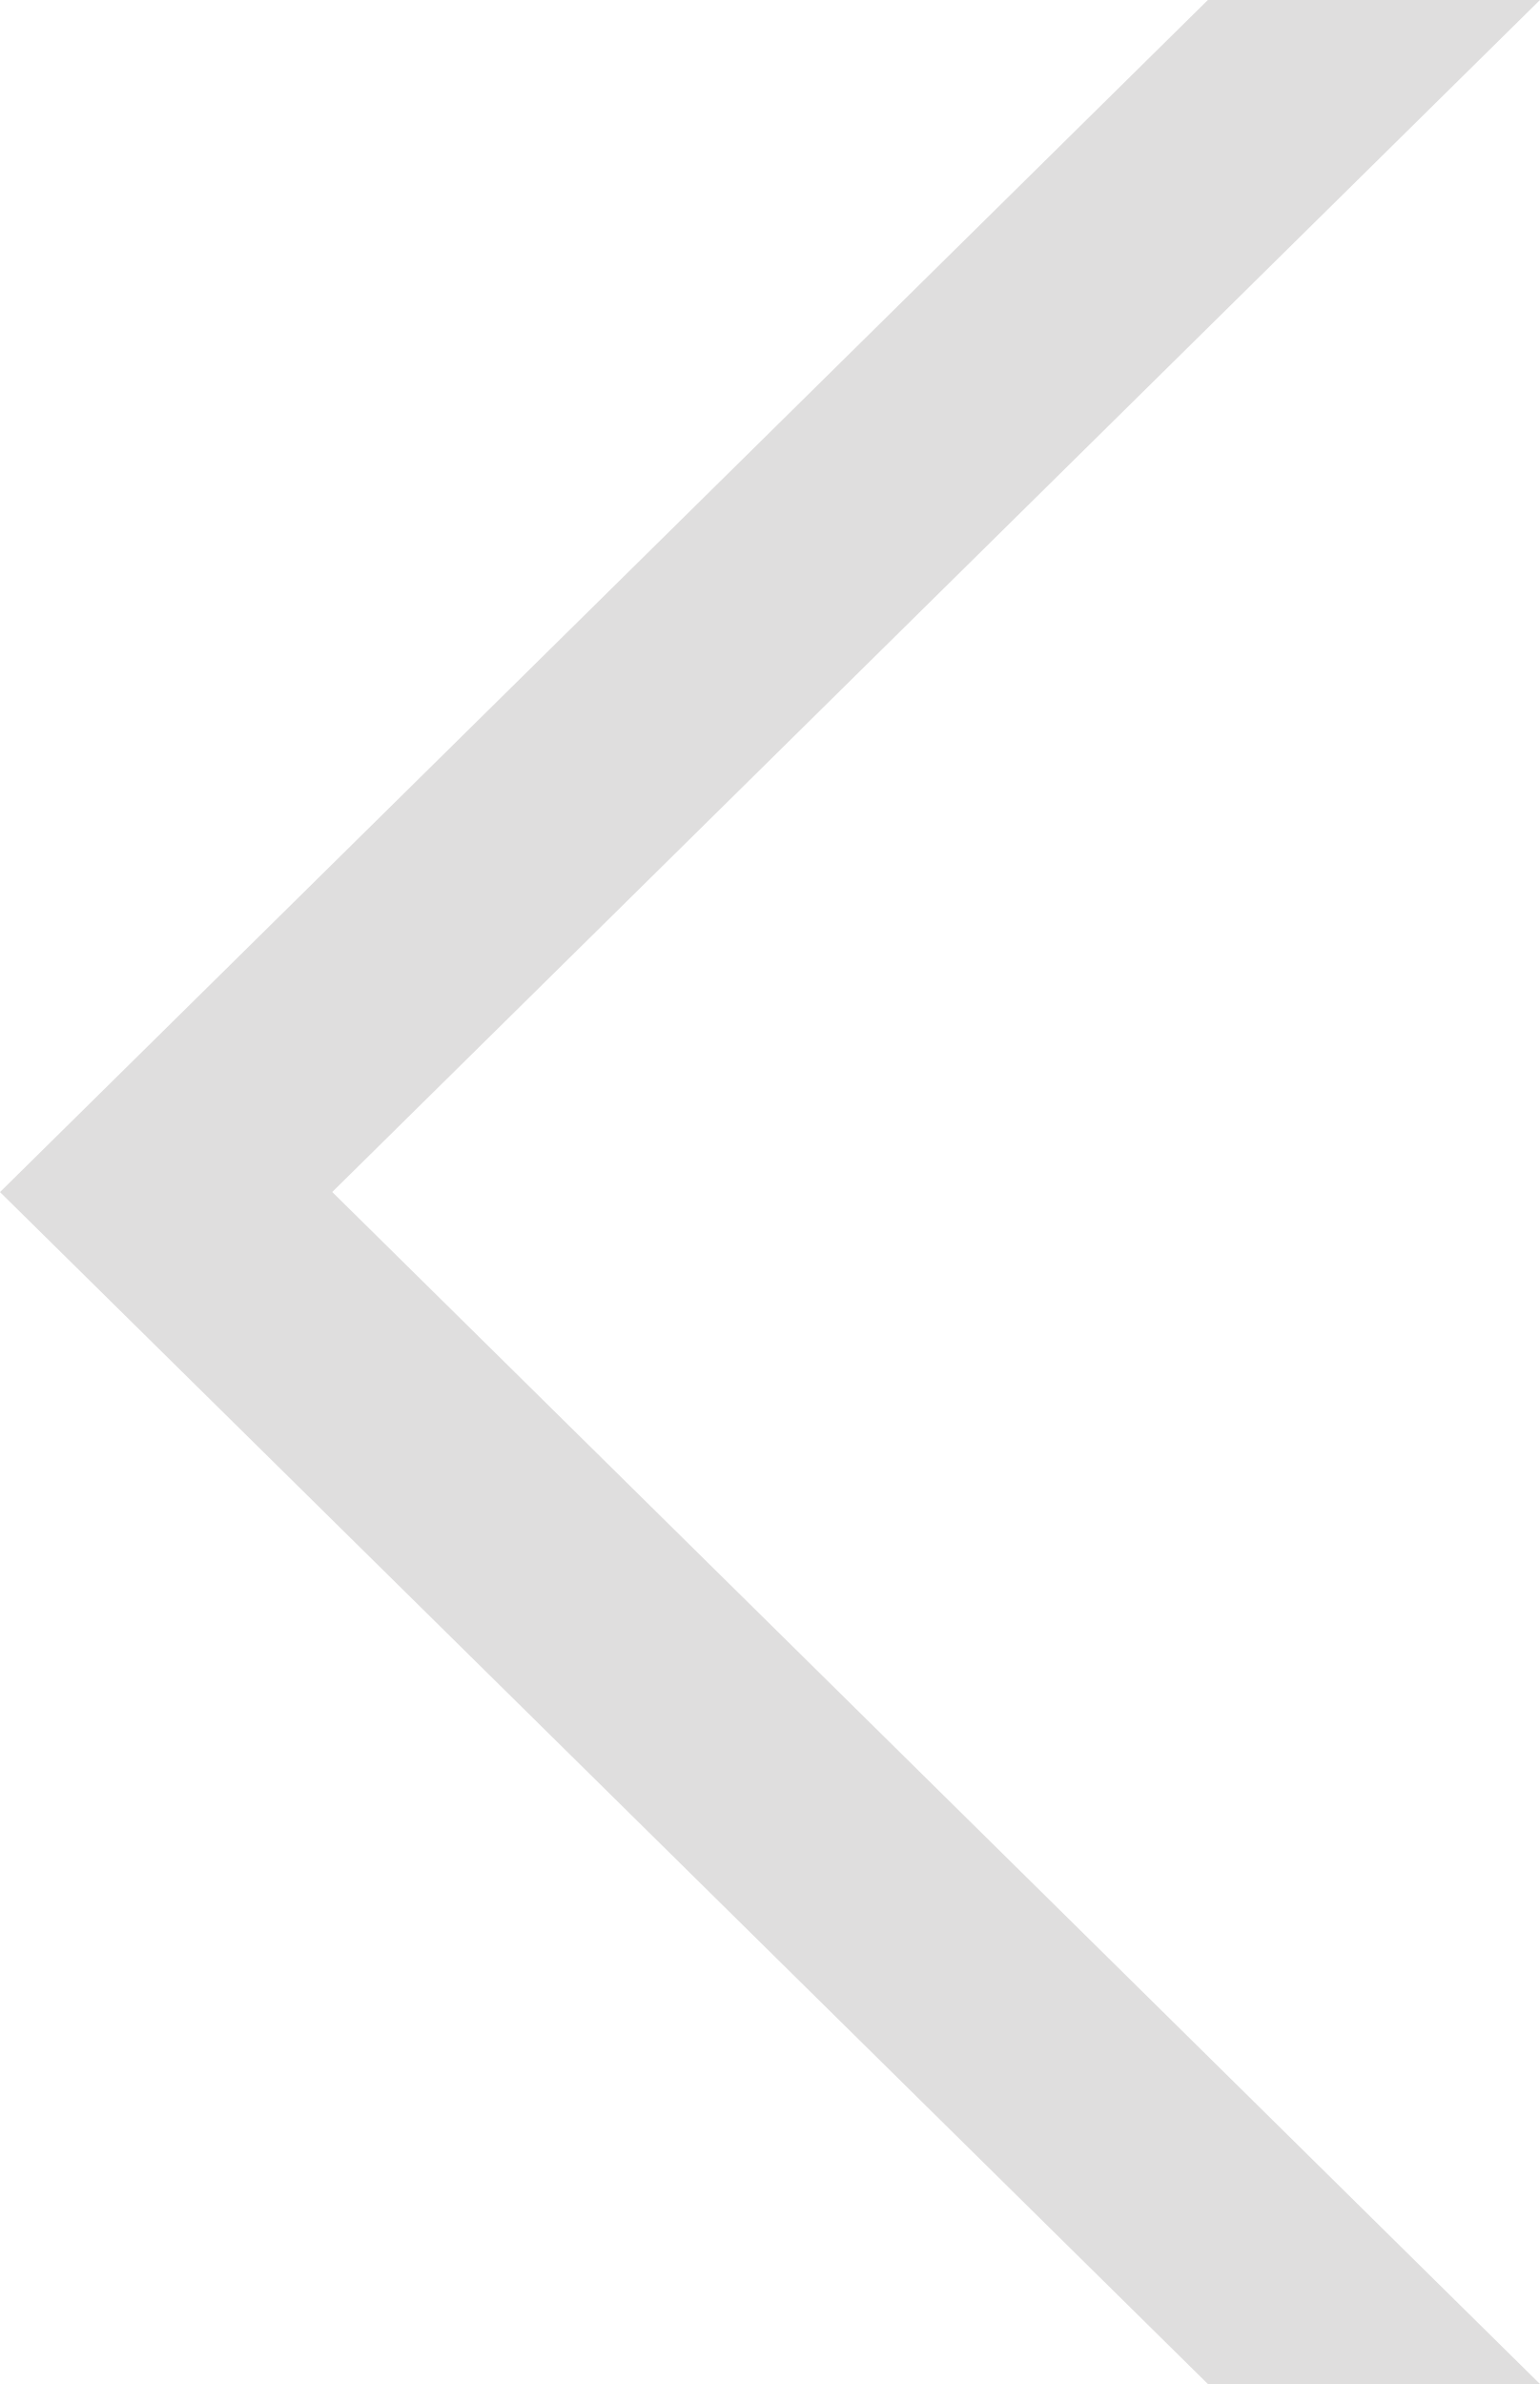
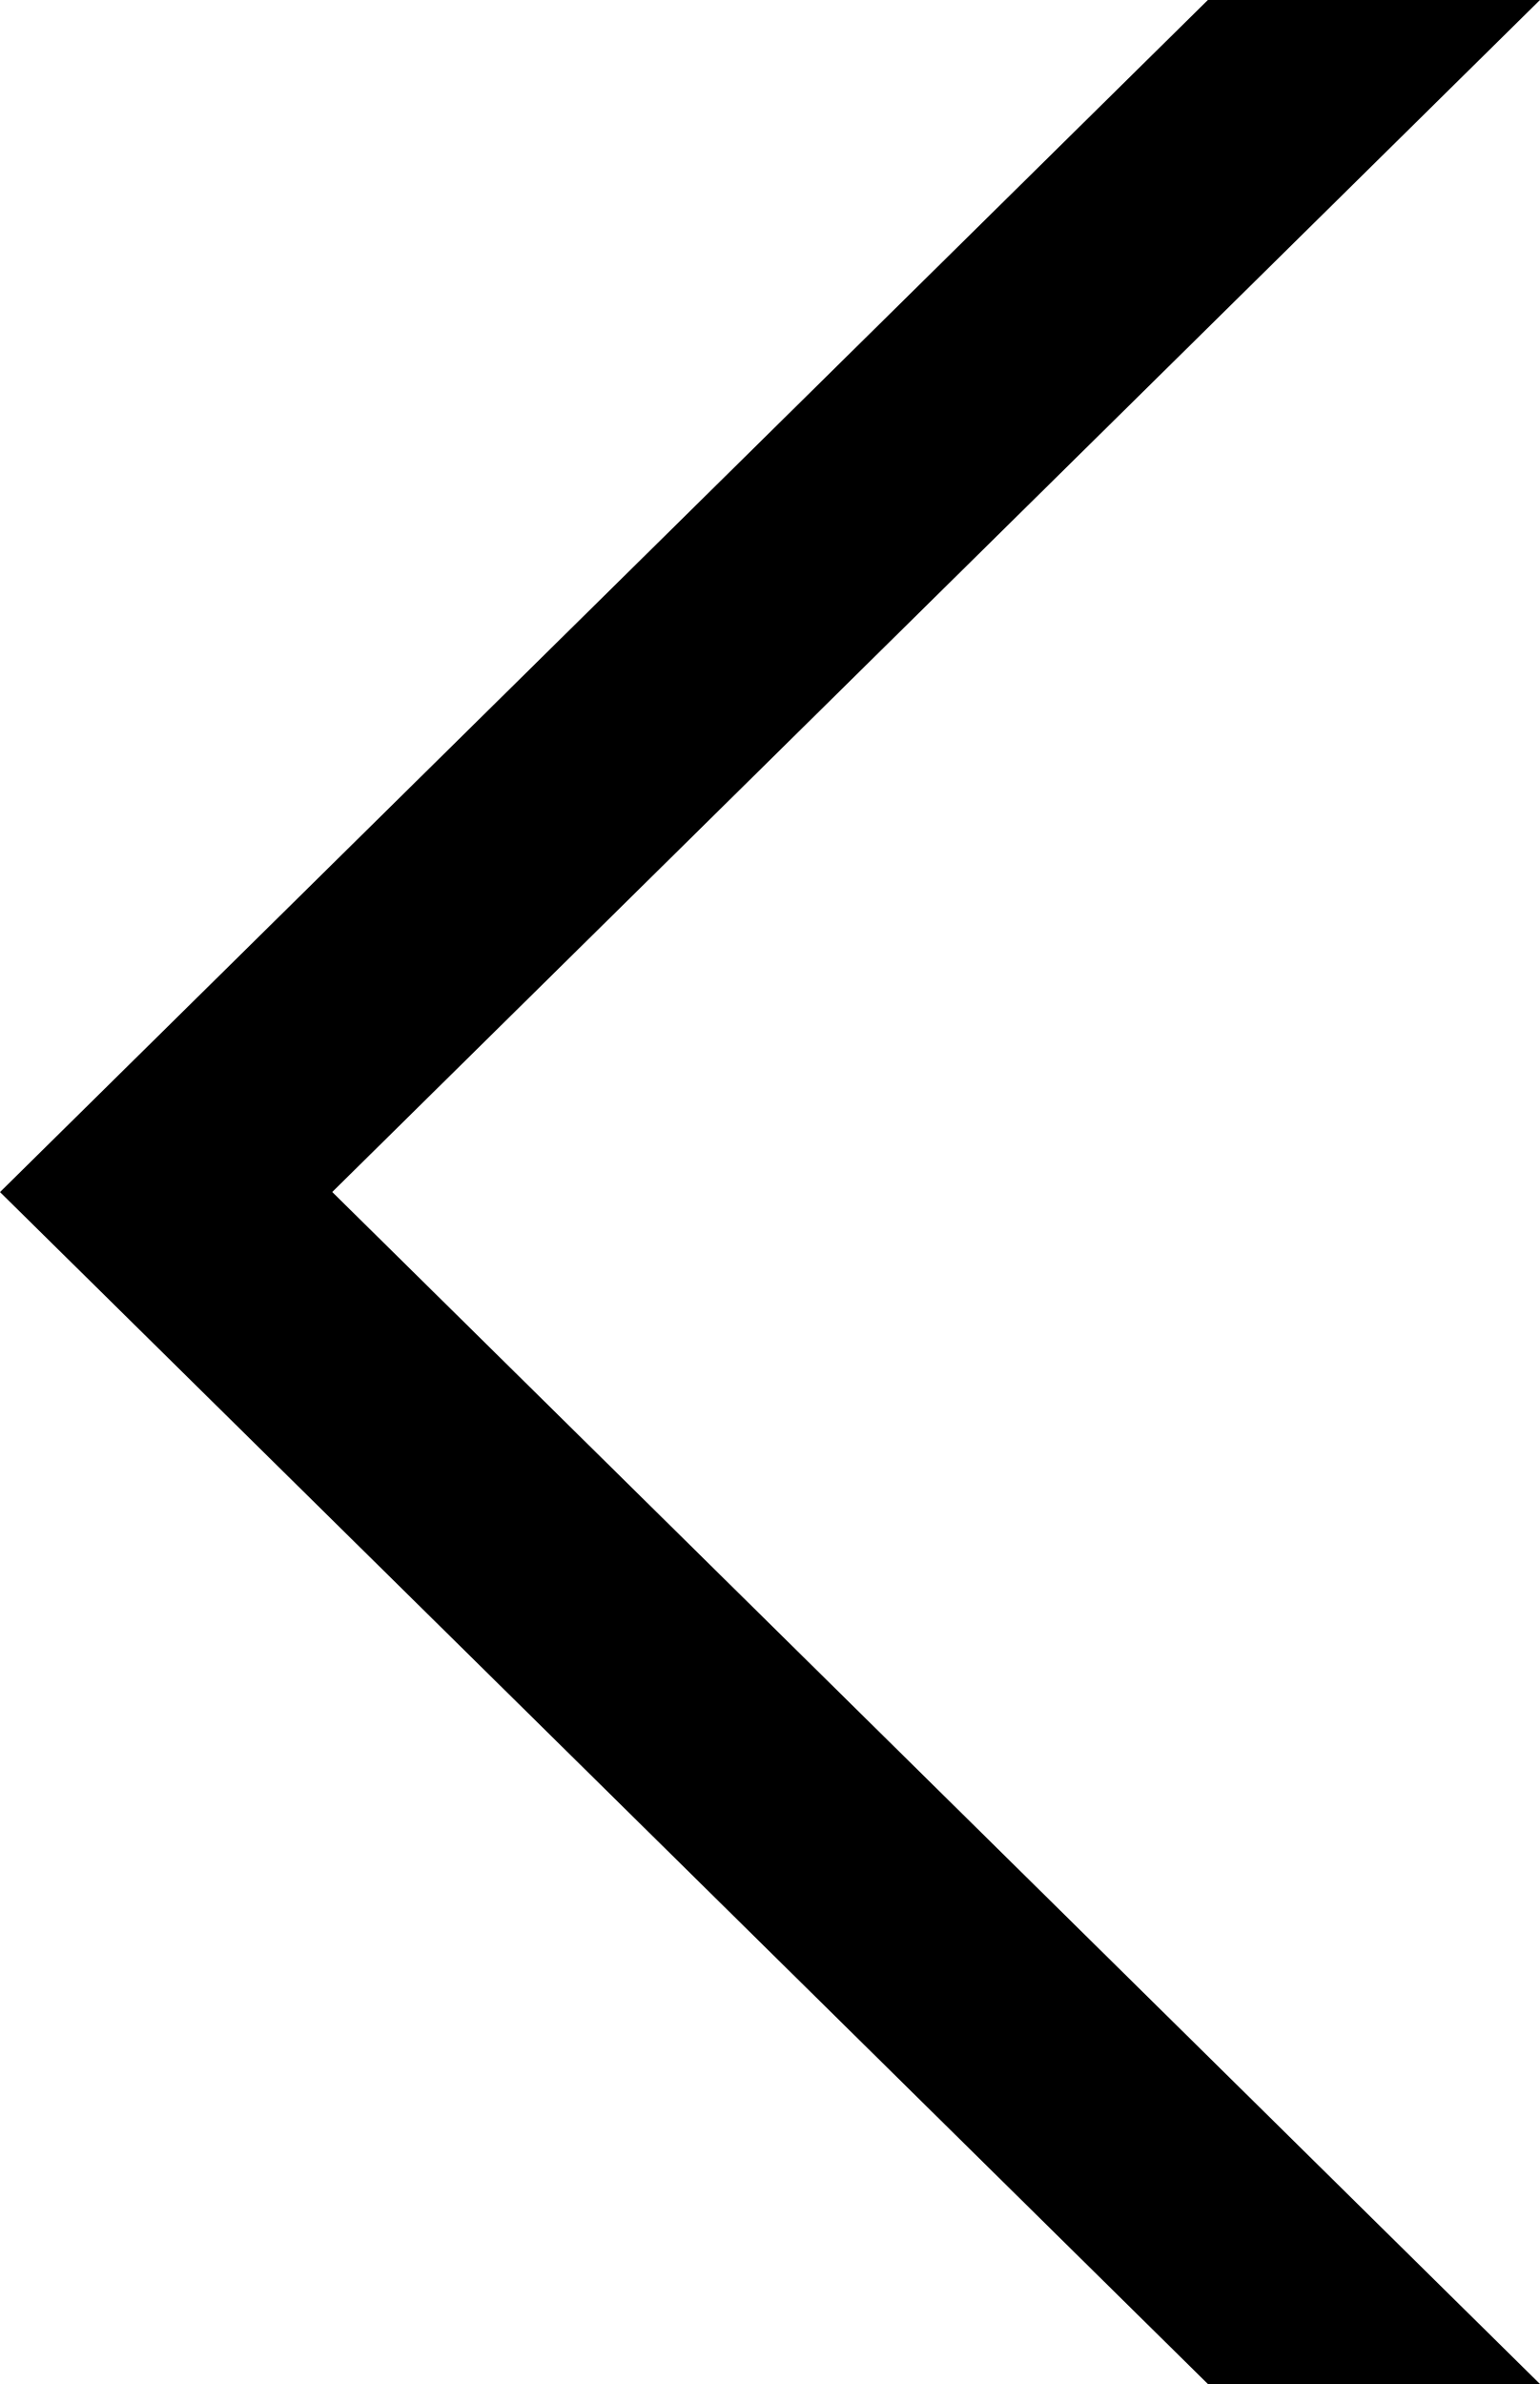
<svg xmlns="http://www.w3.org/2000/svg" version="1.1" id="Layer_1" x="0px" y="0px" viewBox="0 0 20.019 30.99" enable-background="new 0 0 20.019 30.99" xml:space="preserve">
-   <path fill-rule="evenodd" clip-rule="evenodd" fill="#DFDEDE" d="M20.019,30.99l-15.7-15.495L20.019,0h-4.317L0,15.496L15.702,30.99  H20.019z" />
+   <path fill-rule="evenodd" clip-rule="evenodd" d="M20.019,30.99l-15.7-15.495L20.019,0h-4.317L0,15.496L15.702,30.99  H20.019z" />
</svg>
